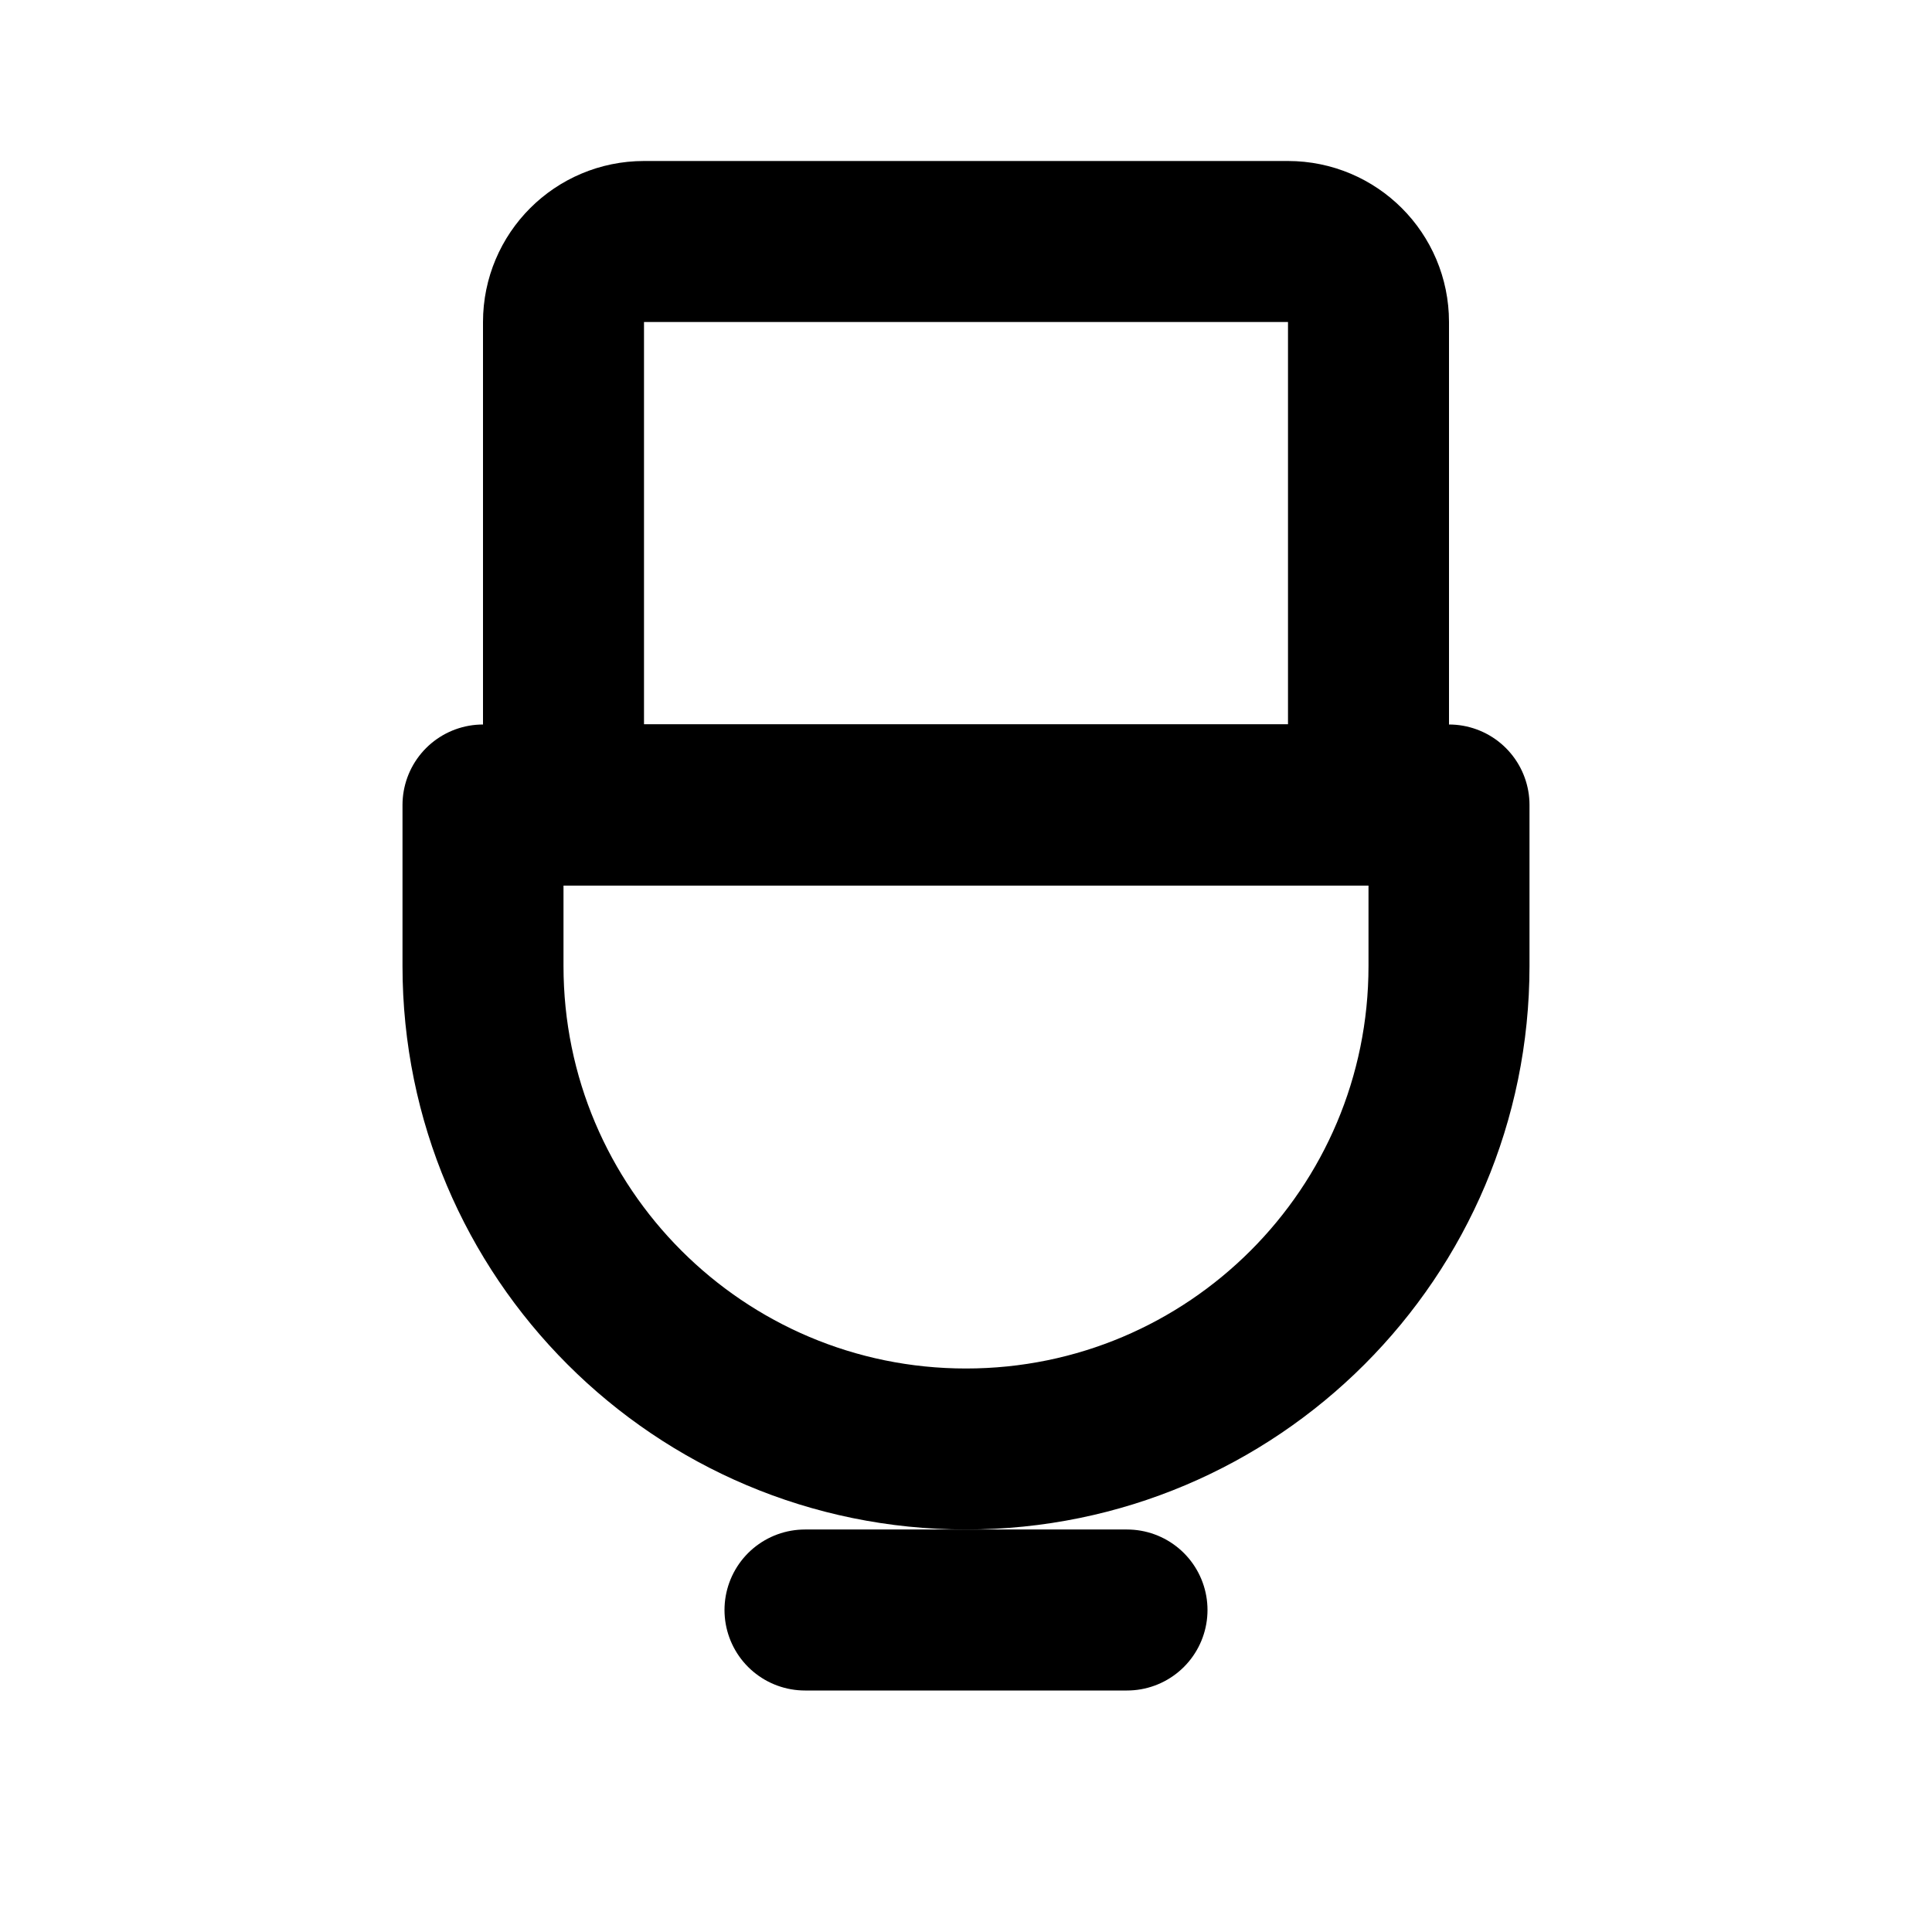
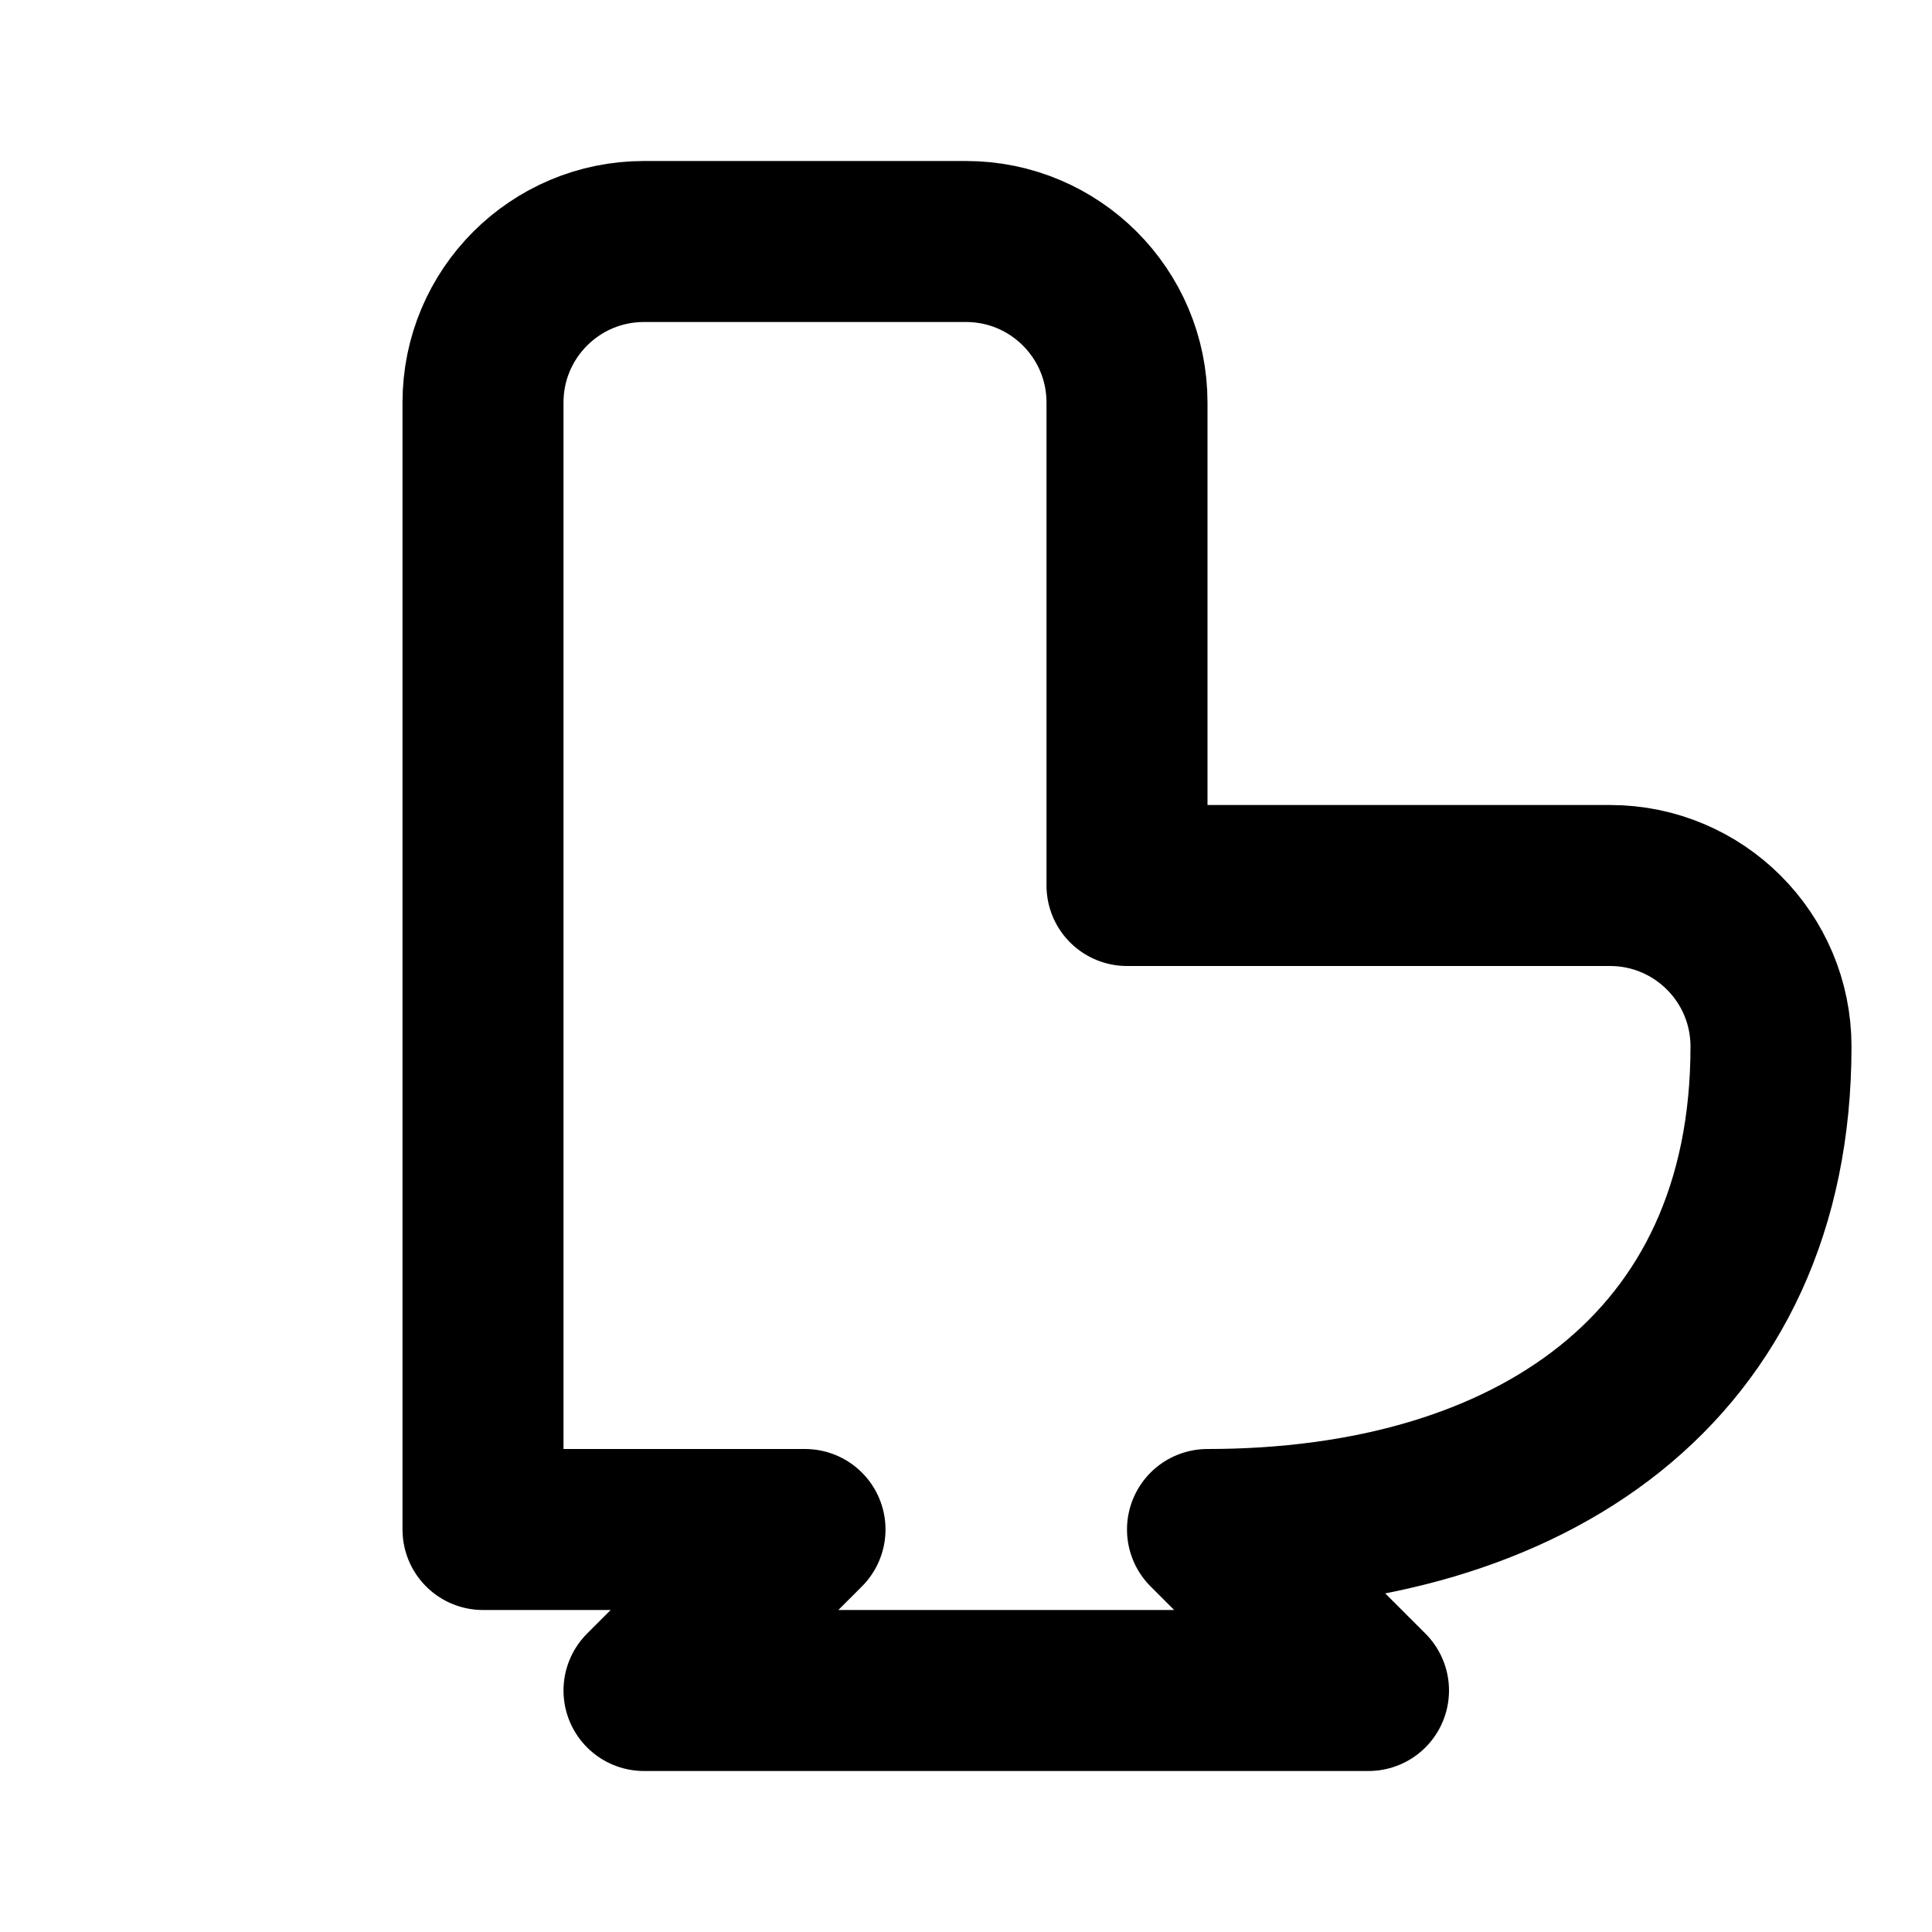
<svg xmlns="http://www.w3.org/2000/svg" width="24" height="24" viewBox="0 0 24 24" fill="none" stroke="currentColor" stroke-width="2" stroke-linecap="round" stroke-linejoin="round">
-   <rect width="10" height="7" x="7" y="3" rx="1" />
-   <path d="M7 10h10" />
-   <path d="M6 10h12v2a6 6 0 0 1-12 0v-2Z" />
-   <path d="M10 20h4" />
+   <path d="M6 19V5a2 2 0 0 1 2-2h4a2 2 0 0 1 2 2v6h6a2 2 0 0 1 2 2c0 4-3 6-7 6l2 2H8l2-2H6Z" />
</svg>
